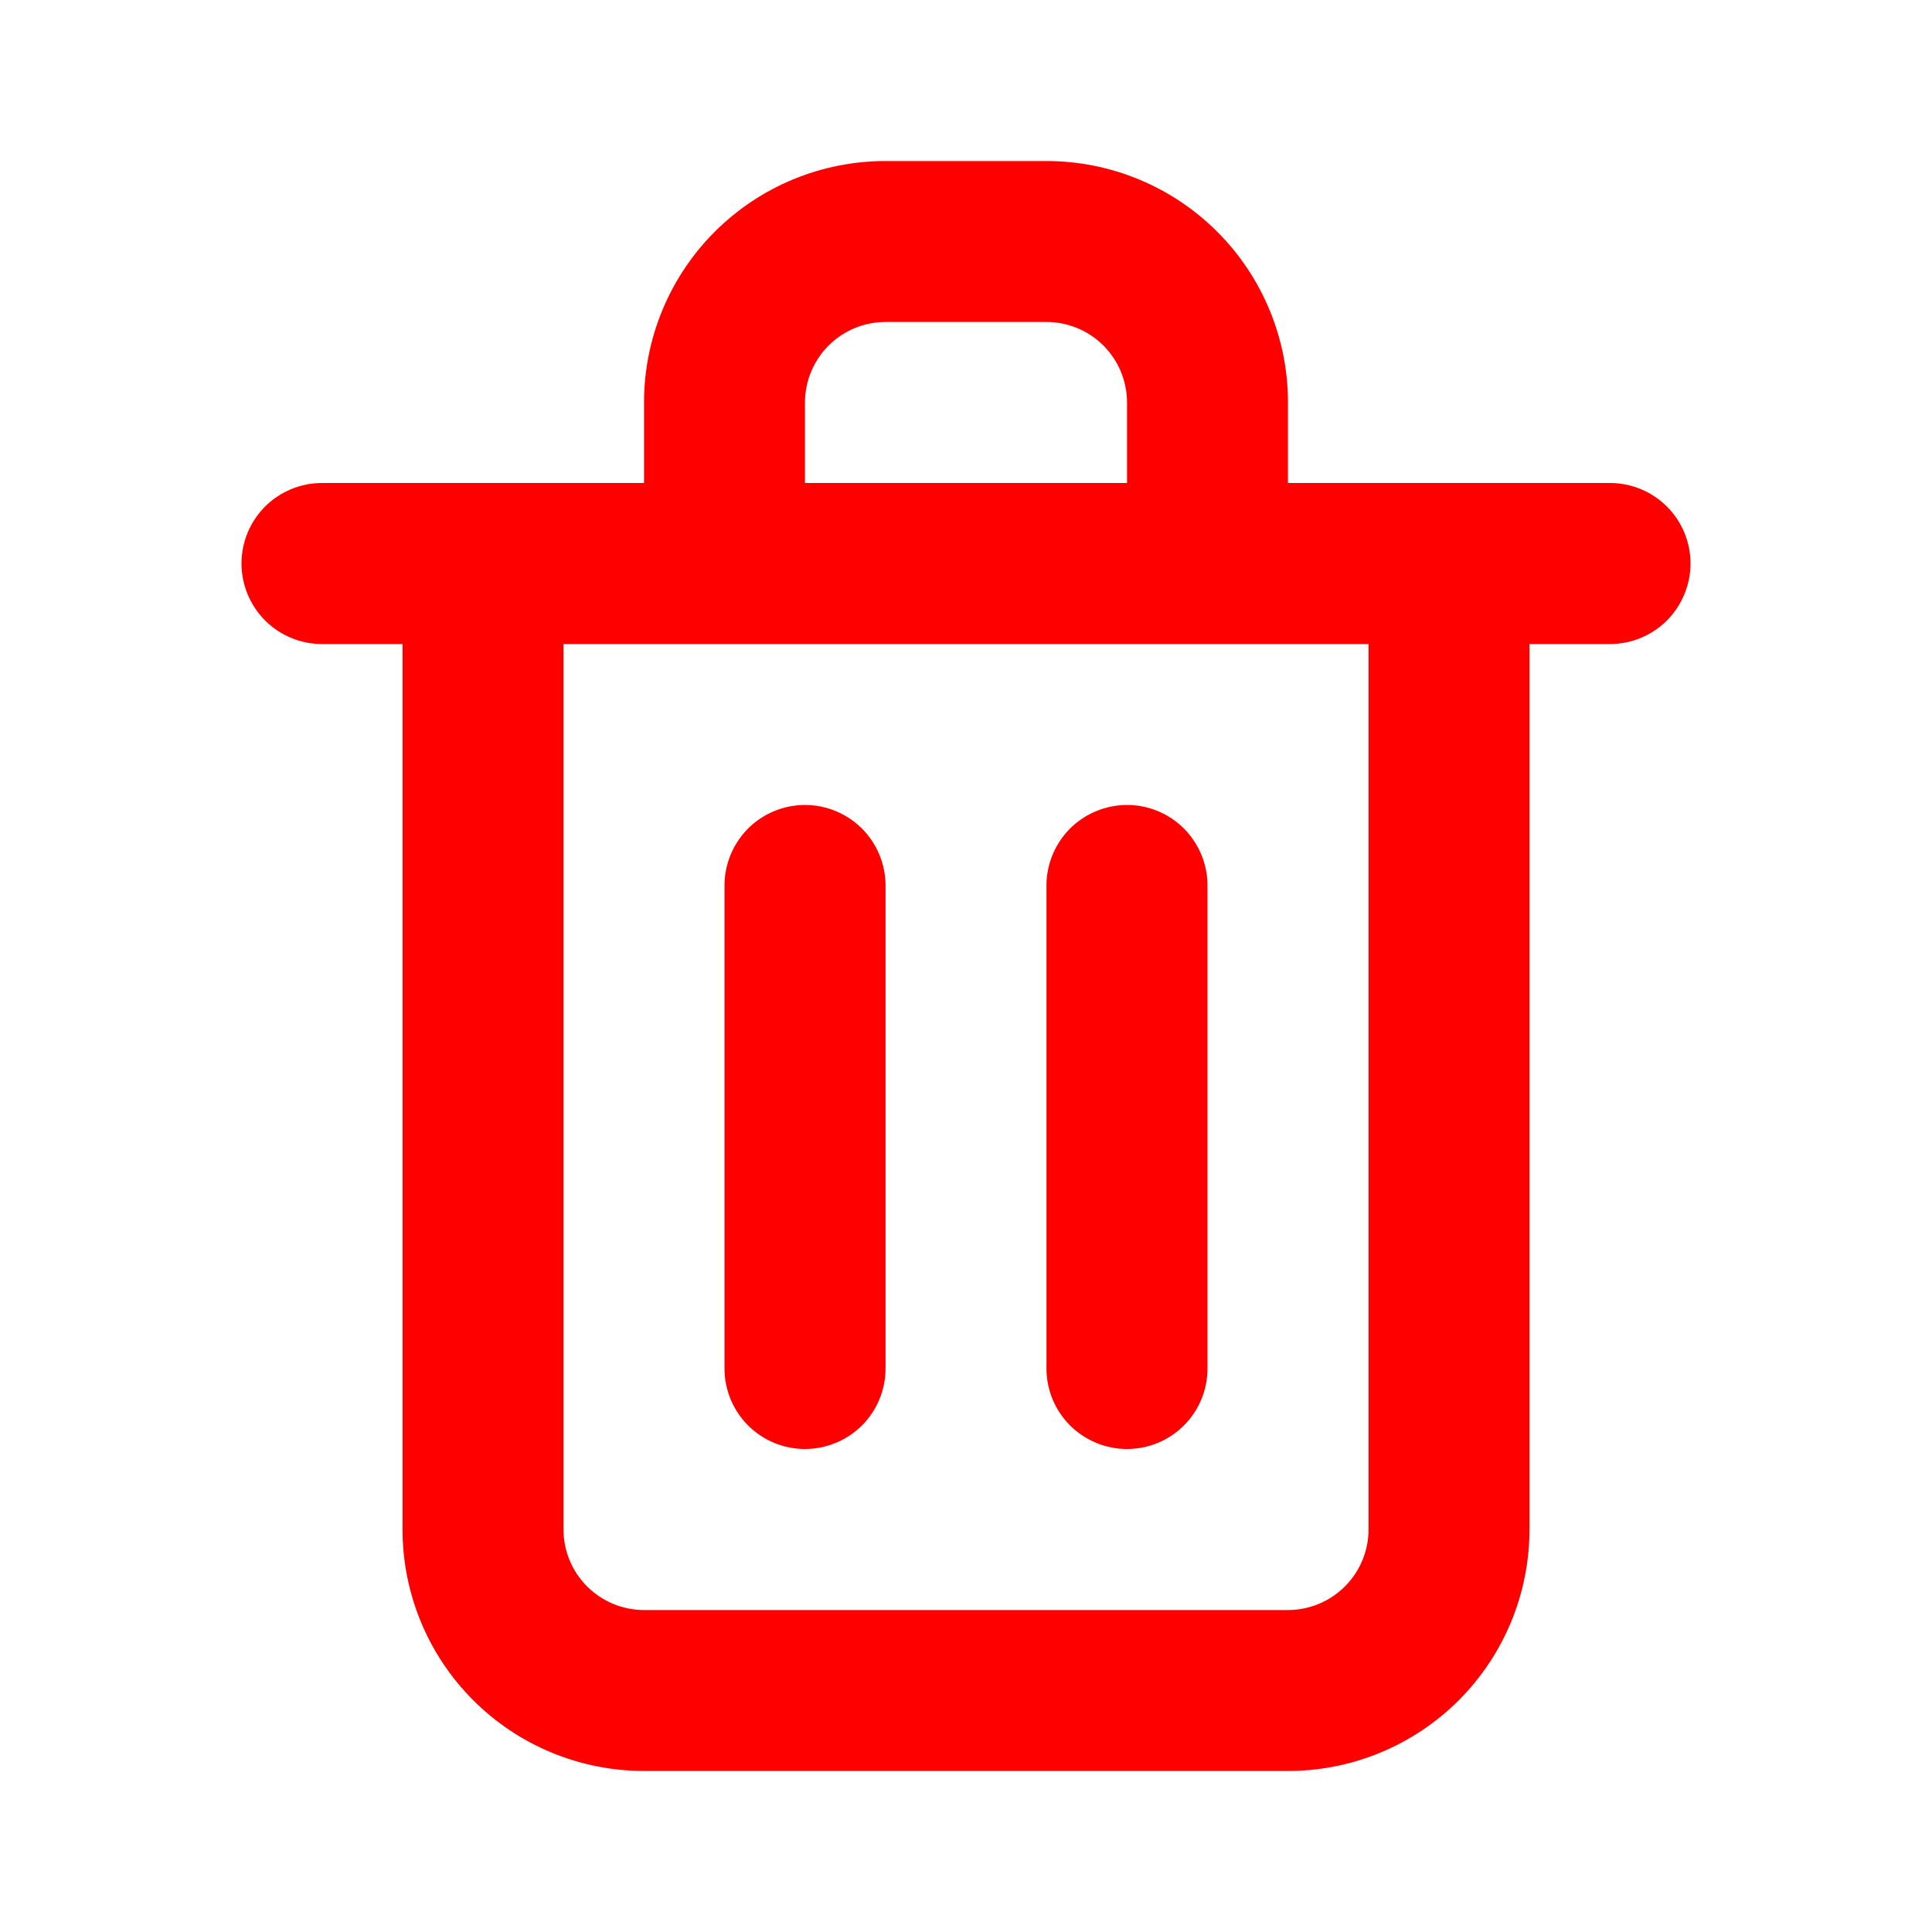
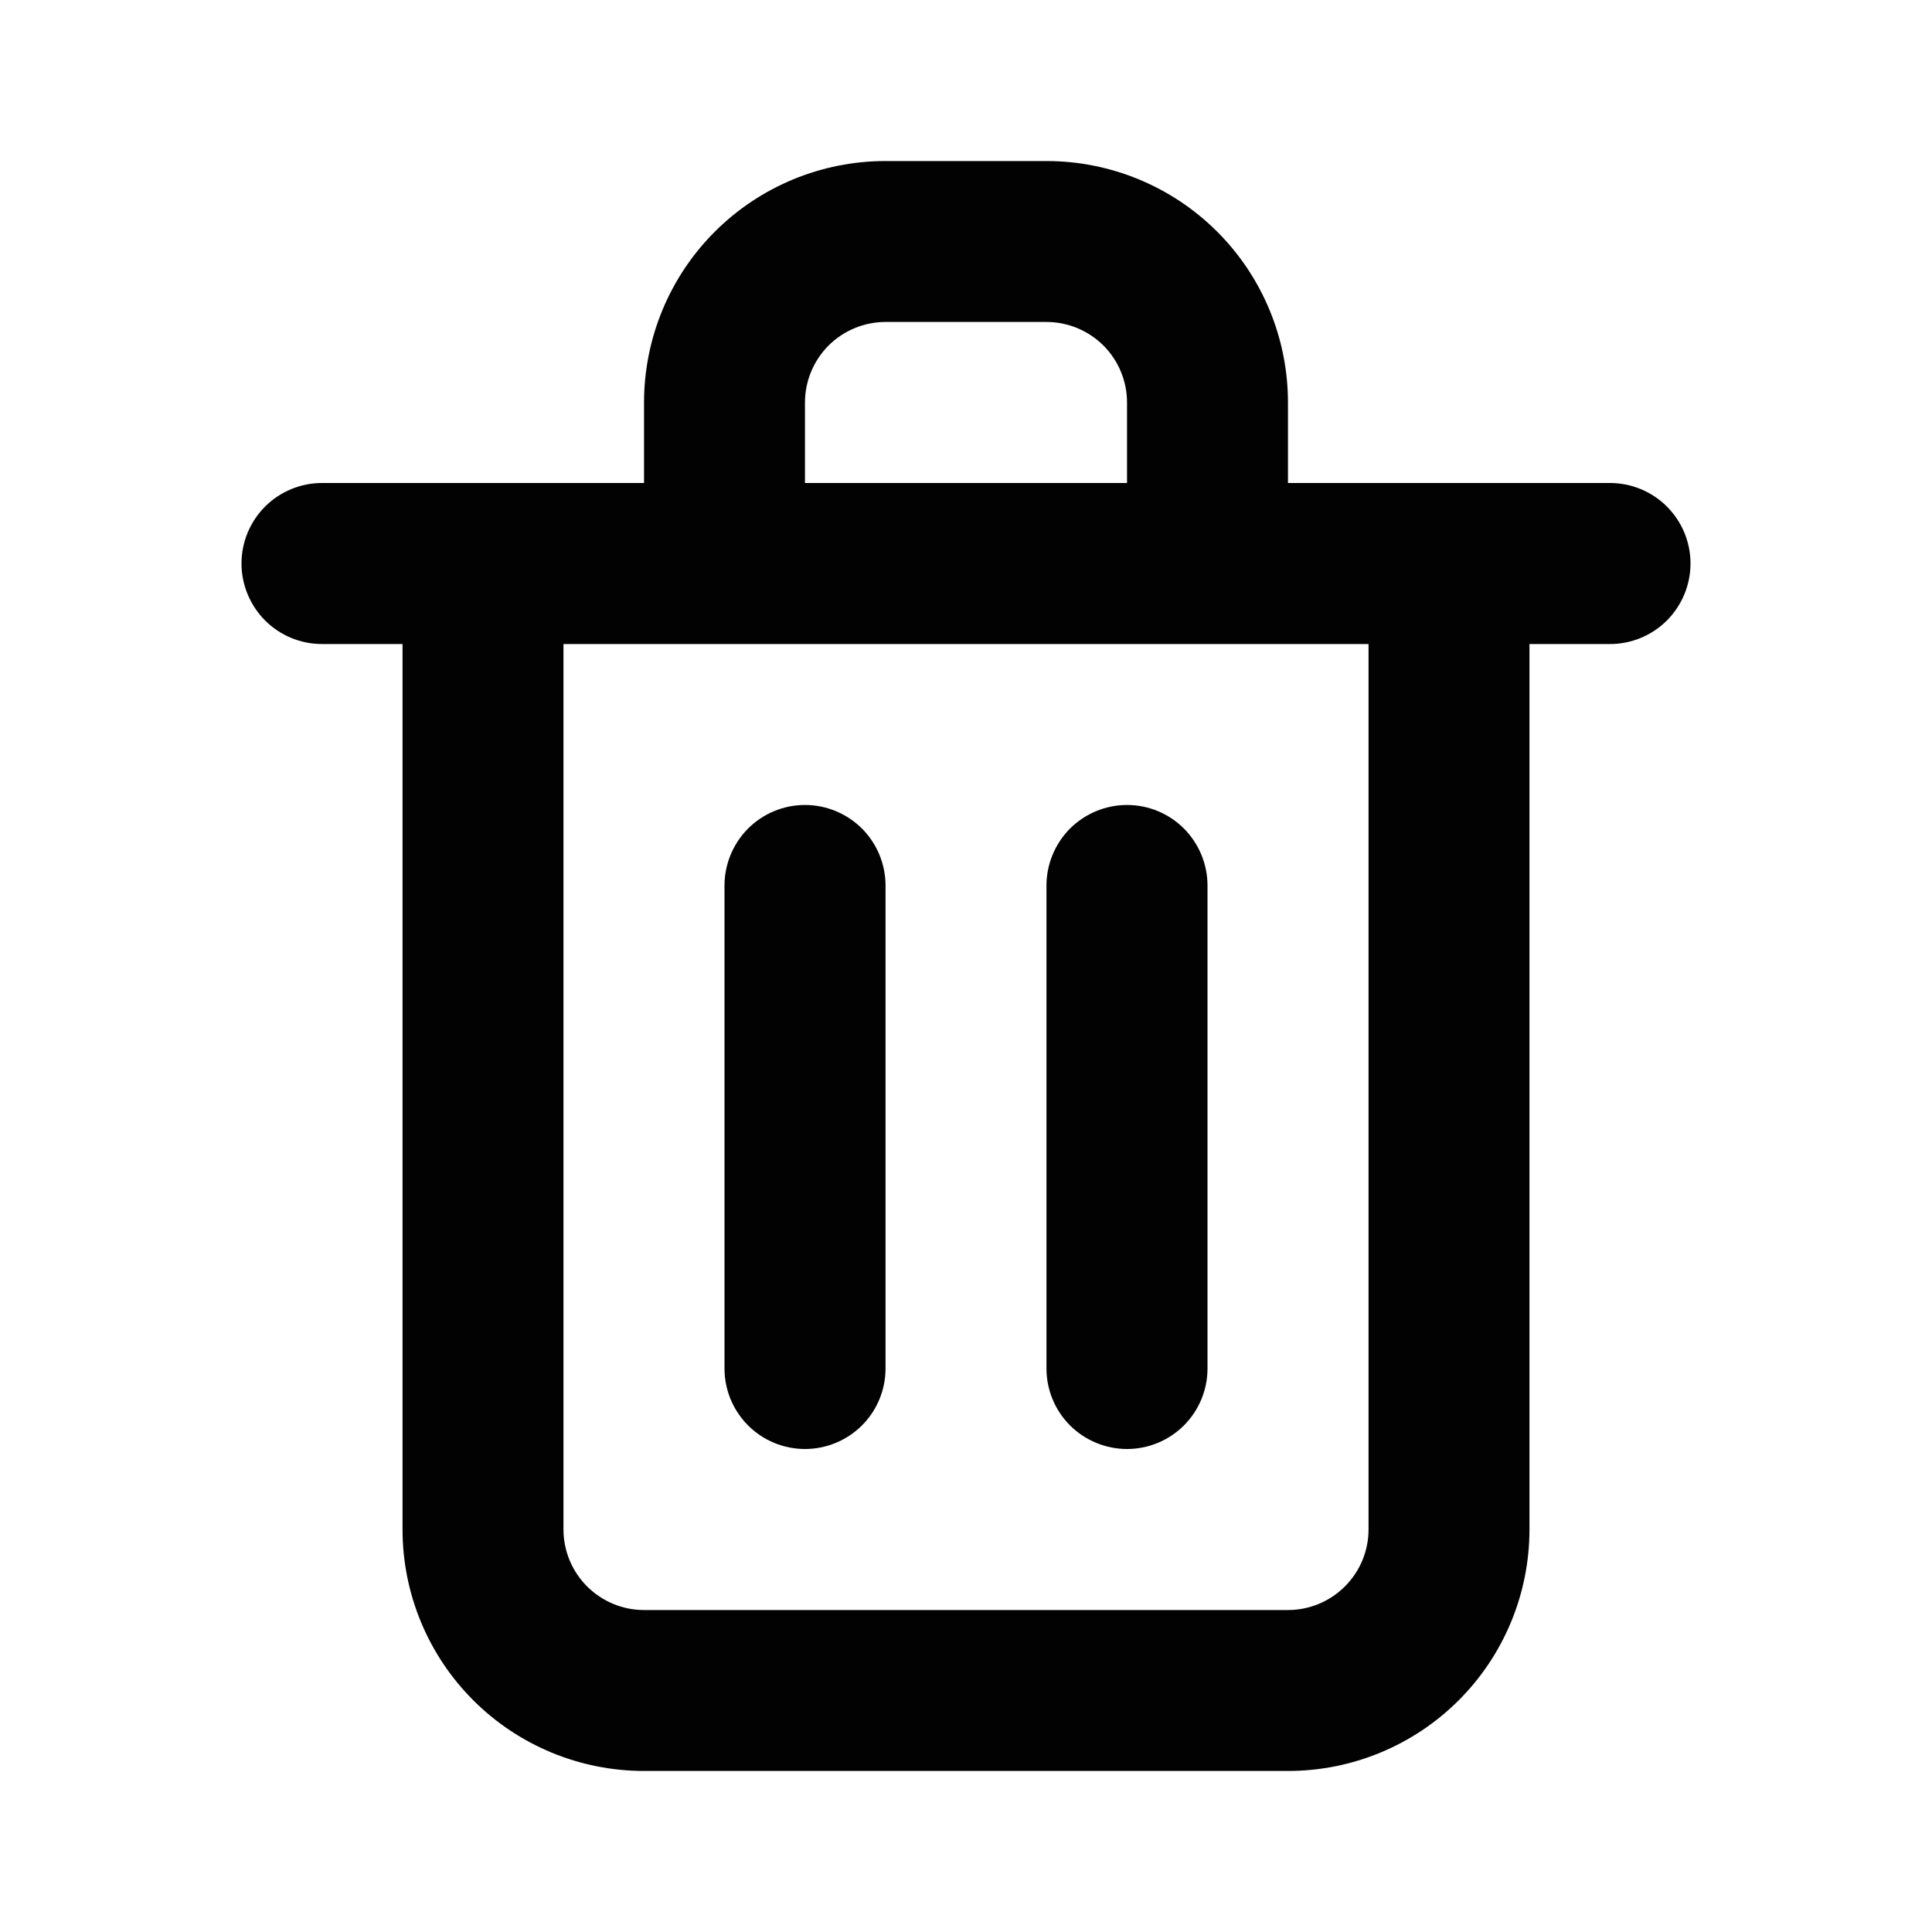
<svg xmlns="http://www.w3.org/2000/svg" width="20" height="20" viewBox="0 0 20 20" fill="none">
-   <path d="M8.333 15C8.554 15 8.766 14.912 8.923 14.756C9.079 14.6 9.167 14.388 9.167 14.167V9.167C9.167 8.946 9.079 8.734 8.923 8.577C8.766 8.421 8.554 8.333 8.333 8.333C8.112 8.333 7.9 8.421 7.744 8.577C7.588 8.734 7.5 8.946 7.5 9.167V14.167C7.5 14.388 7.588 14.6 7.744 14.756C7.9 14.912 8.112 15 8.333 15ZM16.667 5H13.333V4.167C13.333 3.504 13.07 2.868 12.601 2.399C12.132 1.93 11.496 1.667 10.833 1.667H9.167C8.504 1.667 7.868 1.93 7.399 2.399C6.93 2.868 6.667 3.504 6.667 4.167V5H3.333C3.112 5 2.9 5.088 2.744 5.244C2.588 5.4 2.5 5.612 2.5 5.833C2.5 6.054 2.588 6.266 2.744 6.423C2.9 6.579 3.112 6.667 3.333 6.667H4.167V15.833C4.167 16.496 4.43 17.132 4.899 17.601C5.368 18.07 6.004 18.333 6.667 18.333H13.333C13.996 18.333 14.632 18.07 15.101 17.601C15.57 17.132 15.833 16.496 15.833 15.833V6.667H16.667C16.888 6.667 17.1 6.579 17.256 6.423C17.412 6.266 17.5 6.054 17.5 5.833C17.5 5.612 17.412 5.4 17.256 5.244C17.1 5.088 16.888 5 16.667 5ZM8.333 4.167C8.333 3.946 8.421 3.734 8.577 3.577C8.734 3.421 8.946 3.333 9.167 3.333H10.833C11.054 3.333 11.266 3.421 11.423 3.577C11.579 3.734 11.667 3.946 11.667 4.167V5H8.333V4.167ZM14.167 15.833C14.167 16.054 14.079 16.266 13.923 16.422C13.766 16.579 13.554 16.667 13.333 16.667H6.667C6.446 16.667 6.234 16.579 6.077 16.422C5.921 16.266 5.833 16.054 5.833 15.833V6.667H14.167V15.833ZM11.667 15C11.888 15 12.1 14.912 12.256 14.756C12.412 14.6 12.5 14.388 12.5 14.167V9.167C12.5 8.946 12.412 8.734 12.256 8.577C12.1 8.421 11.888 8.333 11.667 8.333C11.446 8.333 11.234 8.421 11.077 8.577C10.921 8.734 10.833 8.946 10.833 9.167V14.167C10.833 14.388 10.921 14.6 11.077 14.756C11.234 14.912 11.446 15 11.667 15Z" fill="#FF0000" />
+   <path d="M8.333 15C8.554 15 8.766 14.912 8.923 14.756C9.079 14.6 9.167 14.388 9.167 14.167V9.167C9.167 8.946 9.079 8.734 8.923 8.577C8.766 8.421 8.554 8.333 8.333 8.333C8.112 8.333 7.9 8.421 7.744 8.577C7.588 8.734 7.5 8.946 7.5 9.167V14.167C7.5 14.388 7.588 14.6 7.744 14.756C7.9 14.912 8.112 15 8.333 15ZM16.667 5H13.333V4.167C13.333 3.504 13.07 2.868 12.601 2.399C12.132 1.93 11.496 1.667 10.833 1.667H9.167C8.504 1.667 7.868 1.93 7.399 2.399C6.93 2.868 6.667 3.504 6.667 4.167V5H3.333C3.112 5 2.9 5.088 2.744 5.244C2.588 5.4 2.5 5.612 2.5 5.833C2.5 6.054 2.588 6.266 2.744 6.423C2.9 6.579 3.112 6.667 3.333 6.667H4.167V15.833C4.167 16.496 4.43 17.132 4.899 17.601C5.368 18.07 6.004 18.333 6.667 18.333H13.333C13.996 18.333 14.632 18.07 15.101 17.601C15.57 17.132 15.833 16.496 15.833 15.833V6.667H16.667C16.888 6.667 17.1 6.579 17.256 6.423C17.412 6.266 17.5 6.054 17.5 5.833C17.5 5.612 17.412 5.4 17.256 5.244C17.1 5.088 16.888 5 16.667 5ZM8.333 4.167C8.333 3.946 8.421 3.734 8.577 3.577C8.734 3.421 8.946 3.333 9.167 3.333H10.833C11.054 3.333 11.266 3.421 11.423 3.577C11.579 3.734 11.667 3.946 11.667 4.167V5H8.333V4.167ZM14.167 15.833C14.167 16.054 14.079 16.266 13.923 16.422C13.766 16.579 13.554 16.667 13.333 16.667H6.667C6.446 16.667 6.234 16.579 6.077 16.422C5.921 16.266 5.833 16.054 5.833 15.833V6.667H14.167V15.833ZM11.667 15C11.888 15 12.1 14.912 12.256 14.756C12.412 14.6 12.5 14.388 12.5 14.167V9.167C12.5 8.946 12.412 8.734 12.256 8.577C12.1 8.421 11.888 8.333 11.667 8.333C11.446 8.333 11.234 8.421 11.077 8.577C10.921 8.734 10.833 8.946 10.833 9.167V14.167C10.833 14.388 10.921 14.6 11.077 14.756C11.234 14.912 11.446 15 11.667 15Z" fill="#020202" />
</svg>
